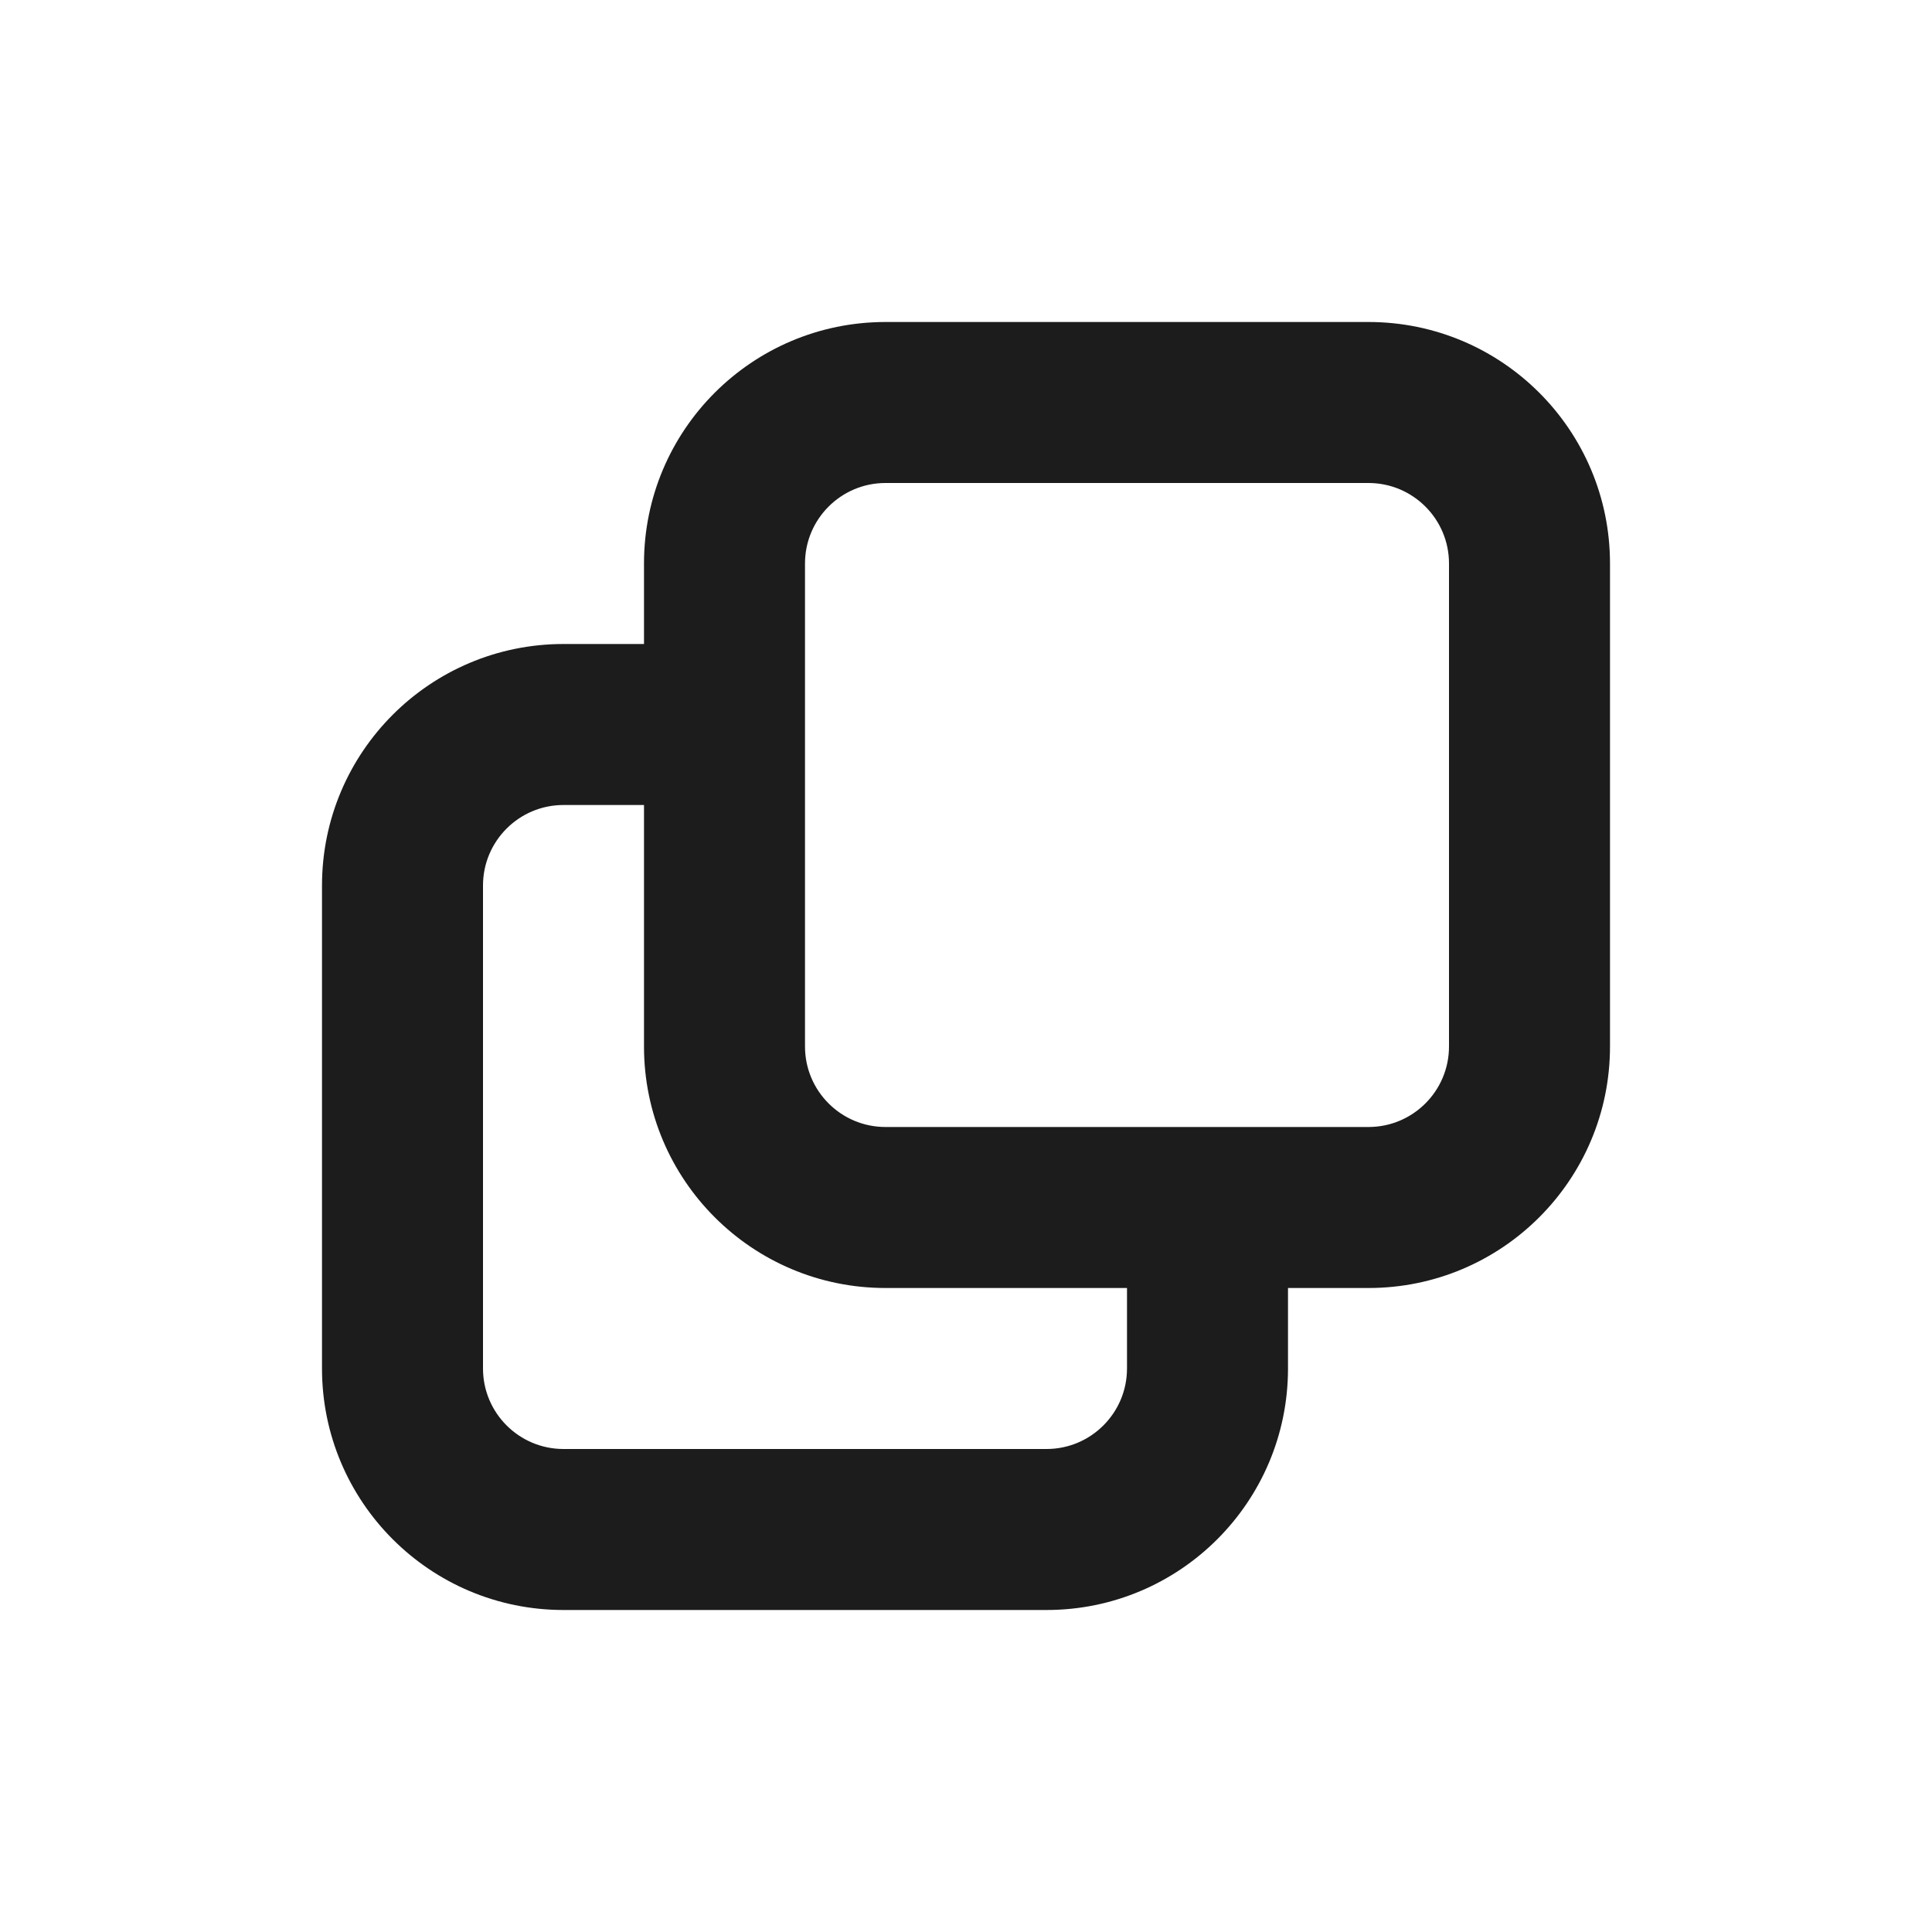
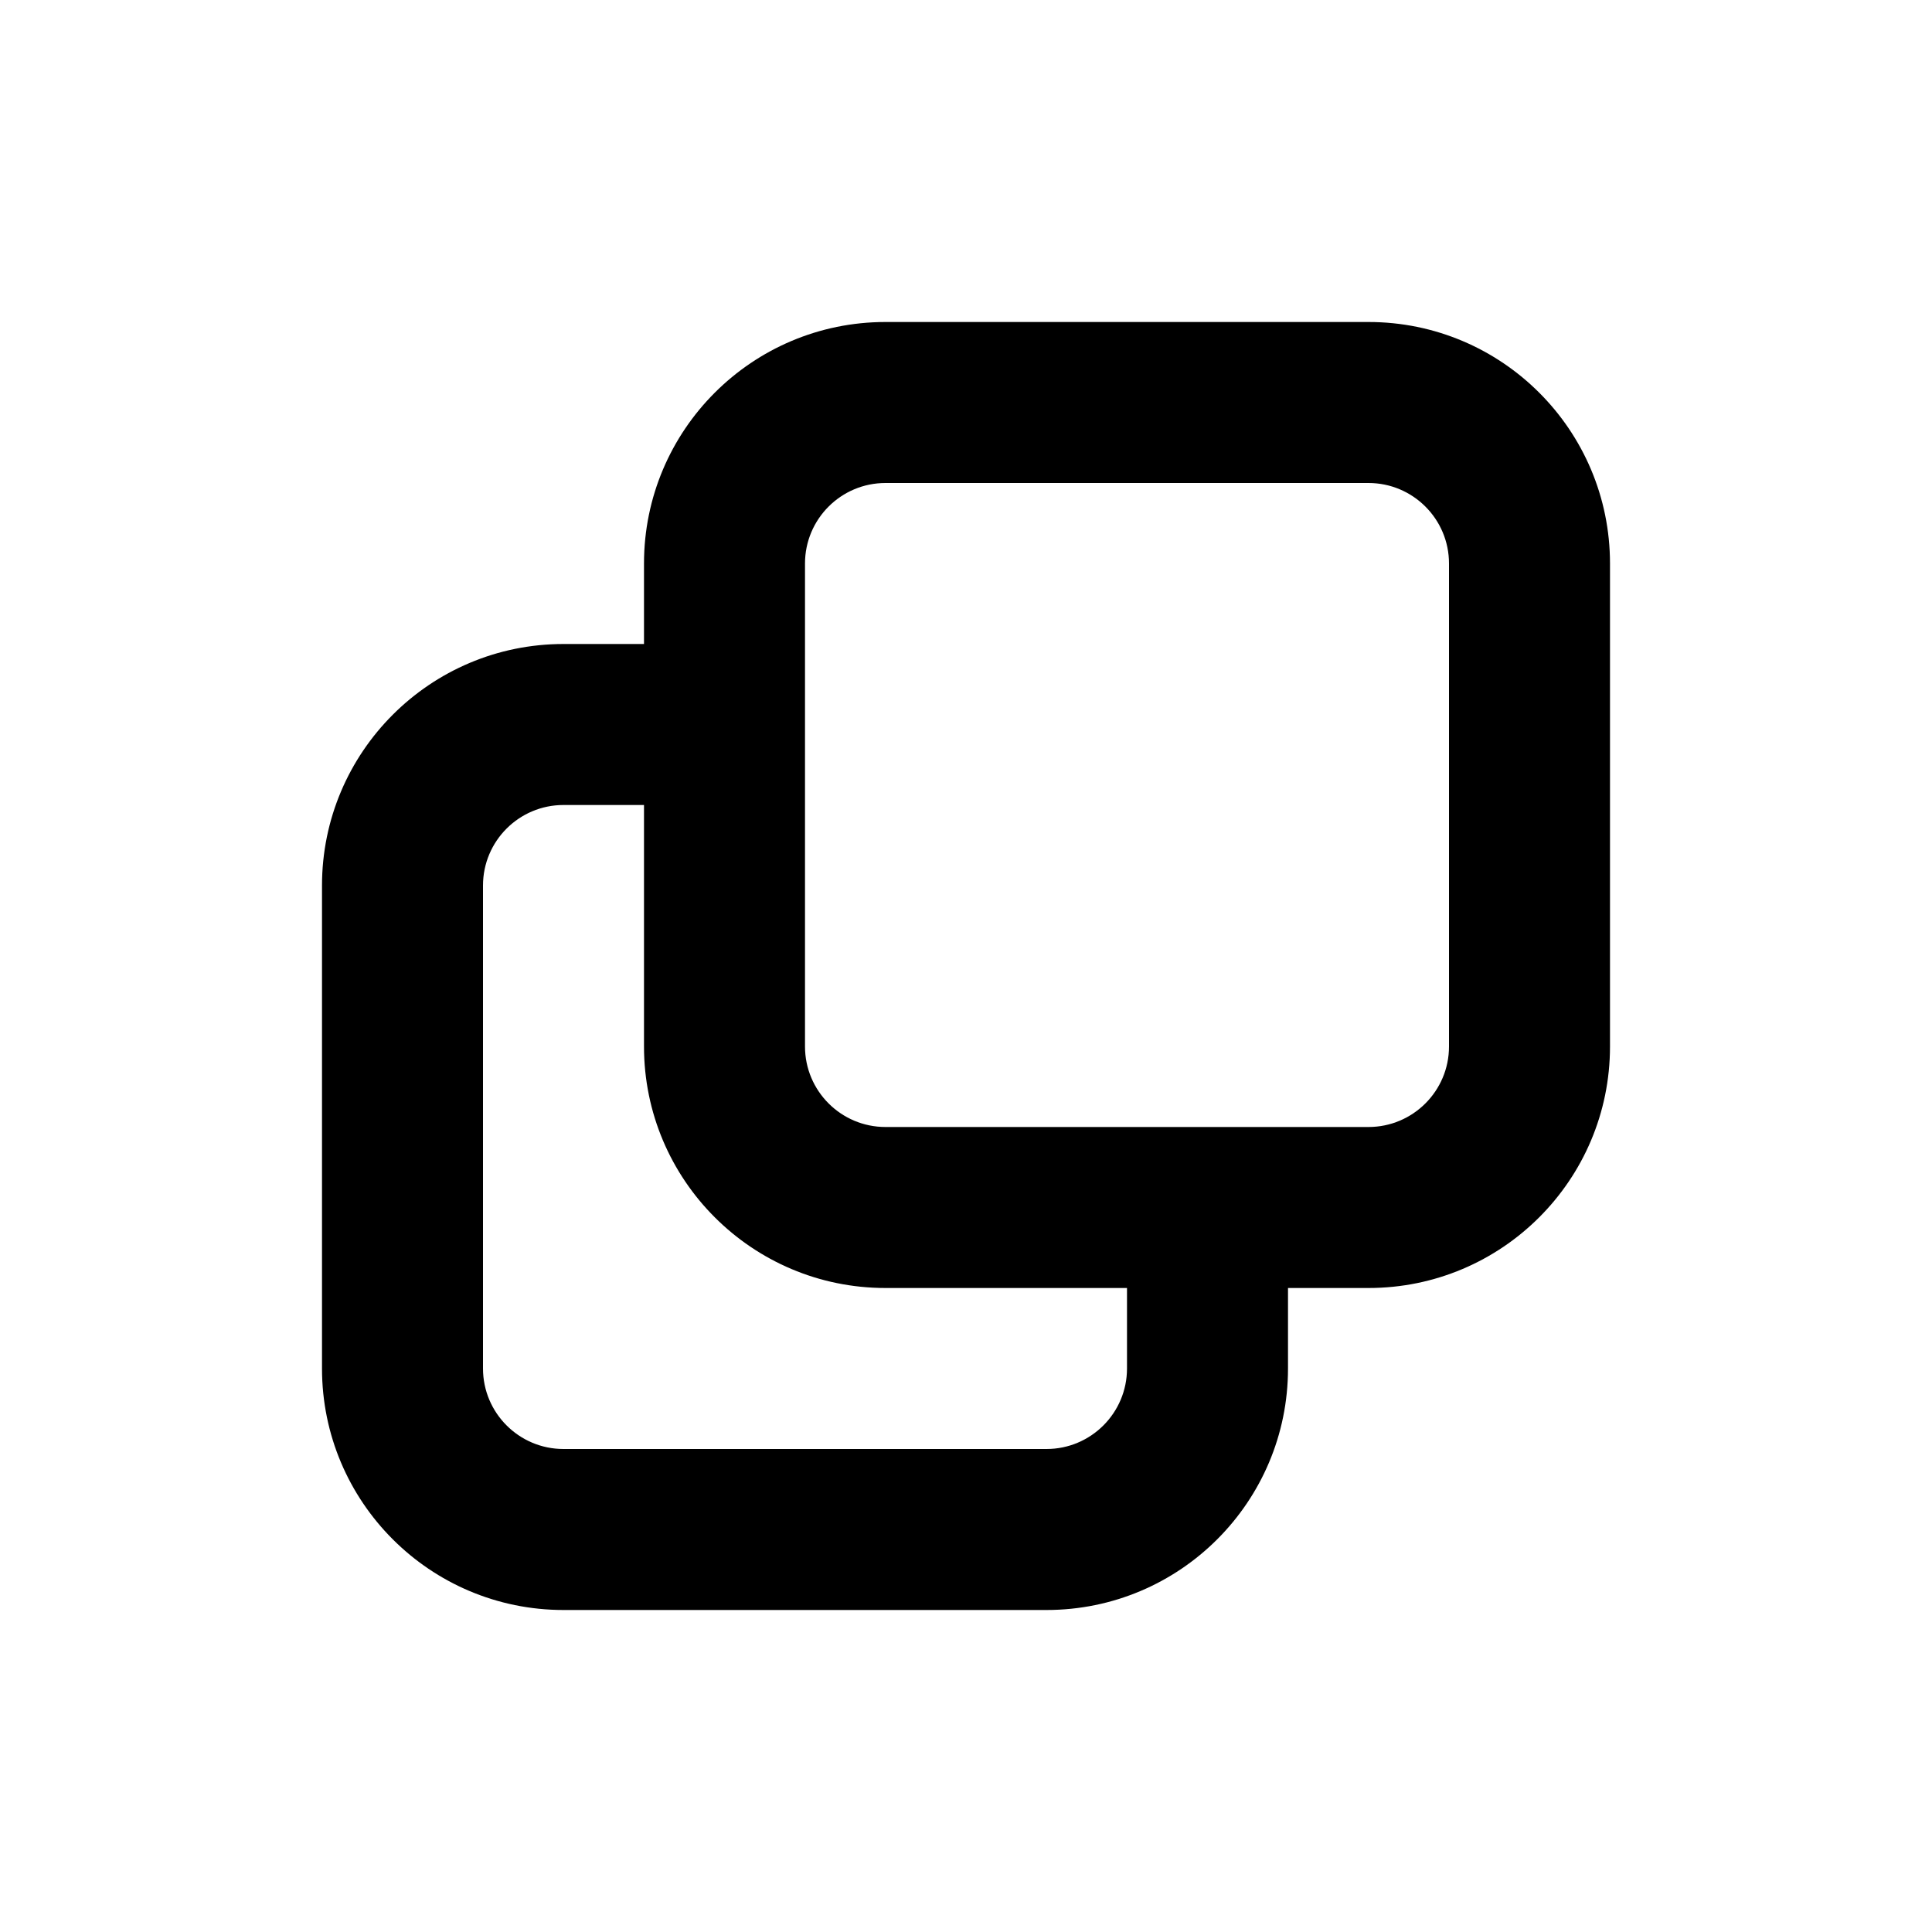
<svg xmlns="http://www.w3.org/2000/svg" width="24" height="24" viewBox="0 0 24 24" fill="none">
-   <path fill-rule="evenodd" clip-rule="evenodd" d="M11 4C9.343 4 8 5.343 8 7V8H7C5.344 8 4 9.343 4 11V17C4 18.657 5.343 20 7 20H13C14.657 20 16 18.657 16 17V16H17C18.657 16 20 14.657 20 13V7C20 5.343 18.657 4 17 4H11ZM14 16H11C9.343 16 8 14.657 8 13V10H7C6.448 10 6 10.448 6 11V17C6 17.552 6.448 18 7 18H13C13.552 18 14 17.552 14 17V16ZM10 7C10 6.448 10.448 6 11 6H17C17.552 6 18 6.448 18 7V13C18 13.552 17.552 14 17 14H11C10.448 14 10 13.552 10 13V7Z" fill="#1C1C1C" />
+   <path fill-rule="evenodd" clip-rule="evenodd" d="M11 4C9.343 4 8 5.343 8 7V8H7C5.344 8 4 9.343 4 11V17C4 18.657 5.343 20 7 20H13C14.657 20 16 18.657 16 17V16H17C18.657 16 20 14.657 20 13V7C20 5.343 18.657 4 17 4H11ZM14 16H11C9.343 16 8 14.657 8 13V10H7C6.448 10 6 10.448 6 11V17C6 17.552 6.448 18 7 18H13C13.552 18 14 17.552 14 17V16ZM10 7C10 6.448 10.448 6 11 6H17C17.552 6 18 6.448 18 7V13C18 13.552 17.552 14 17 14H11C10.448 14 10 13.552 10 13V7Z" fill="currentColor" />
</svg>
